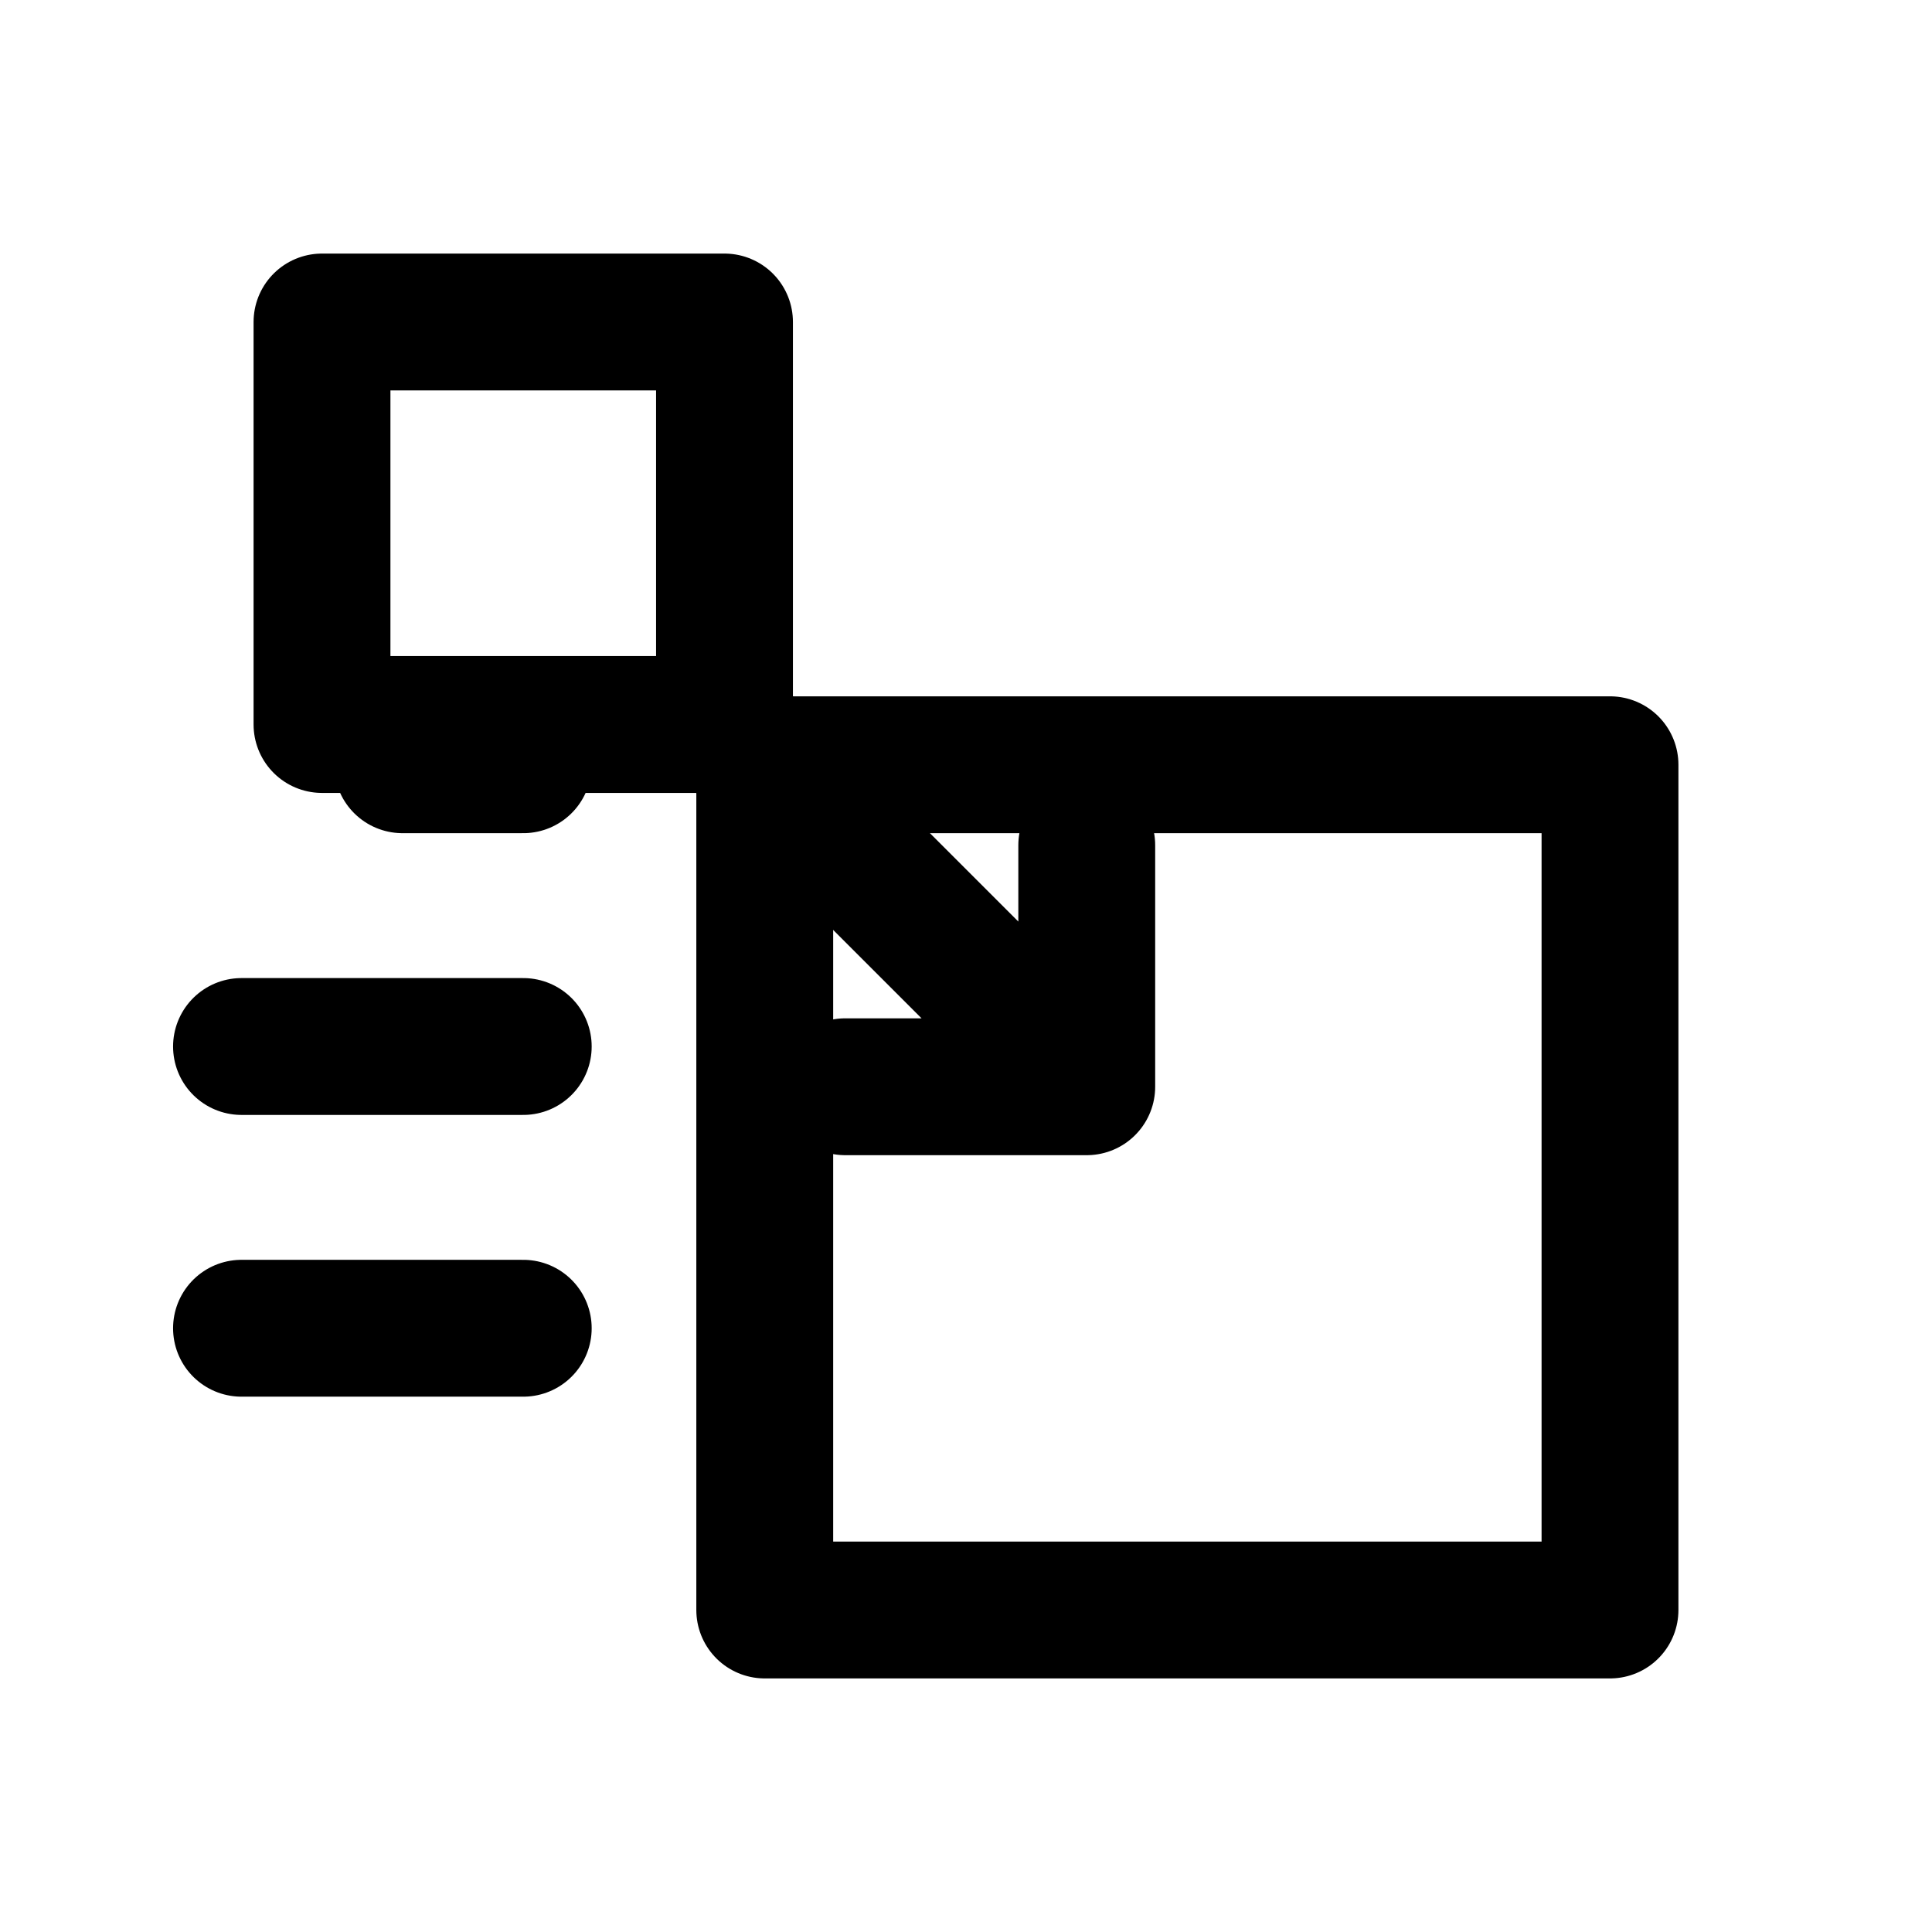
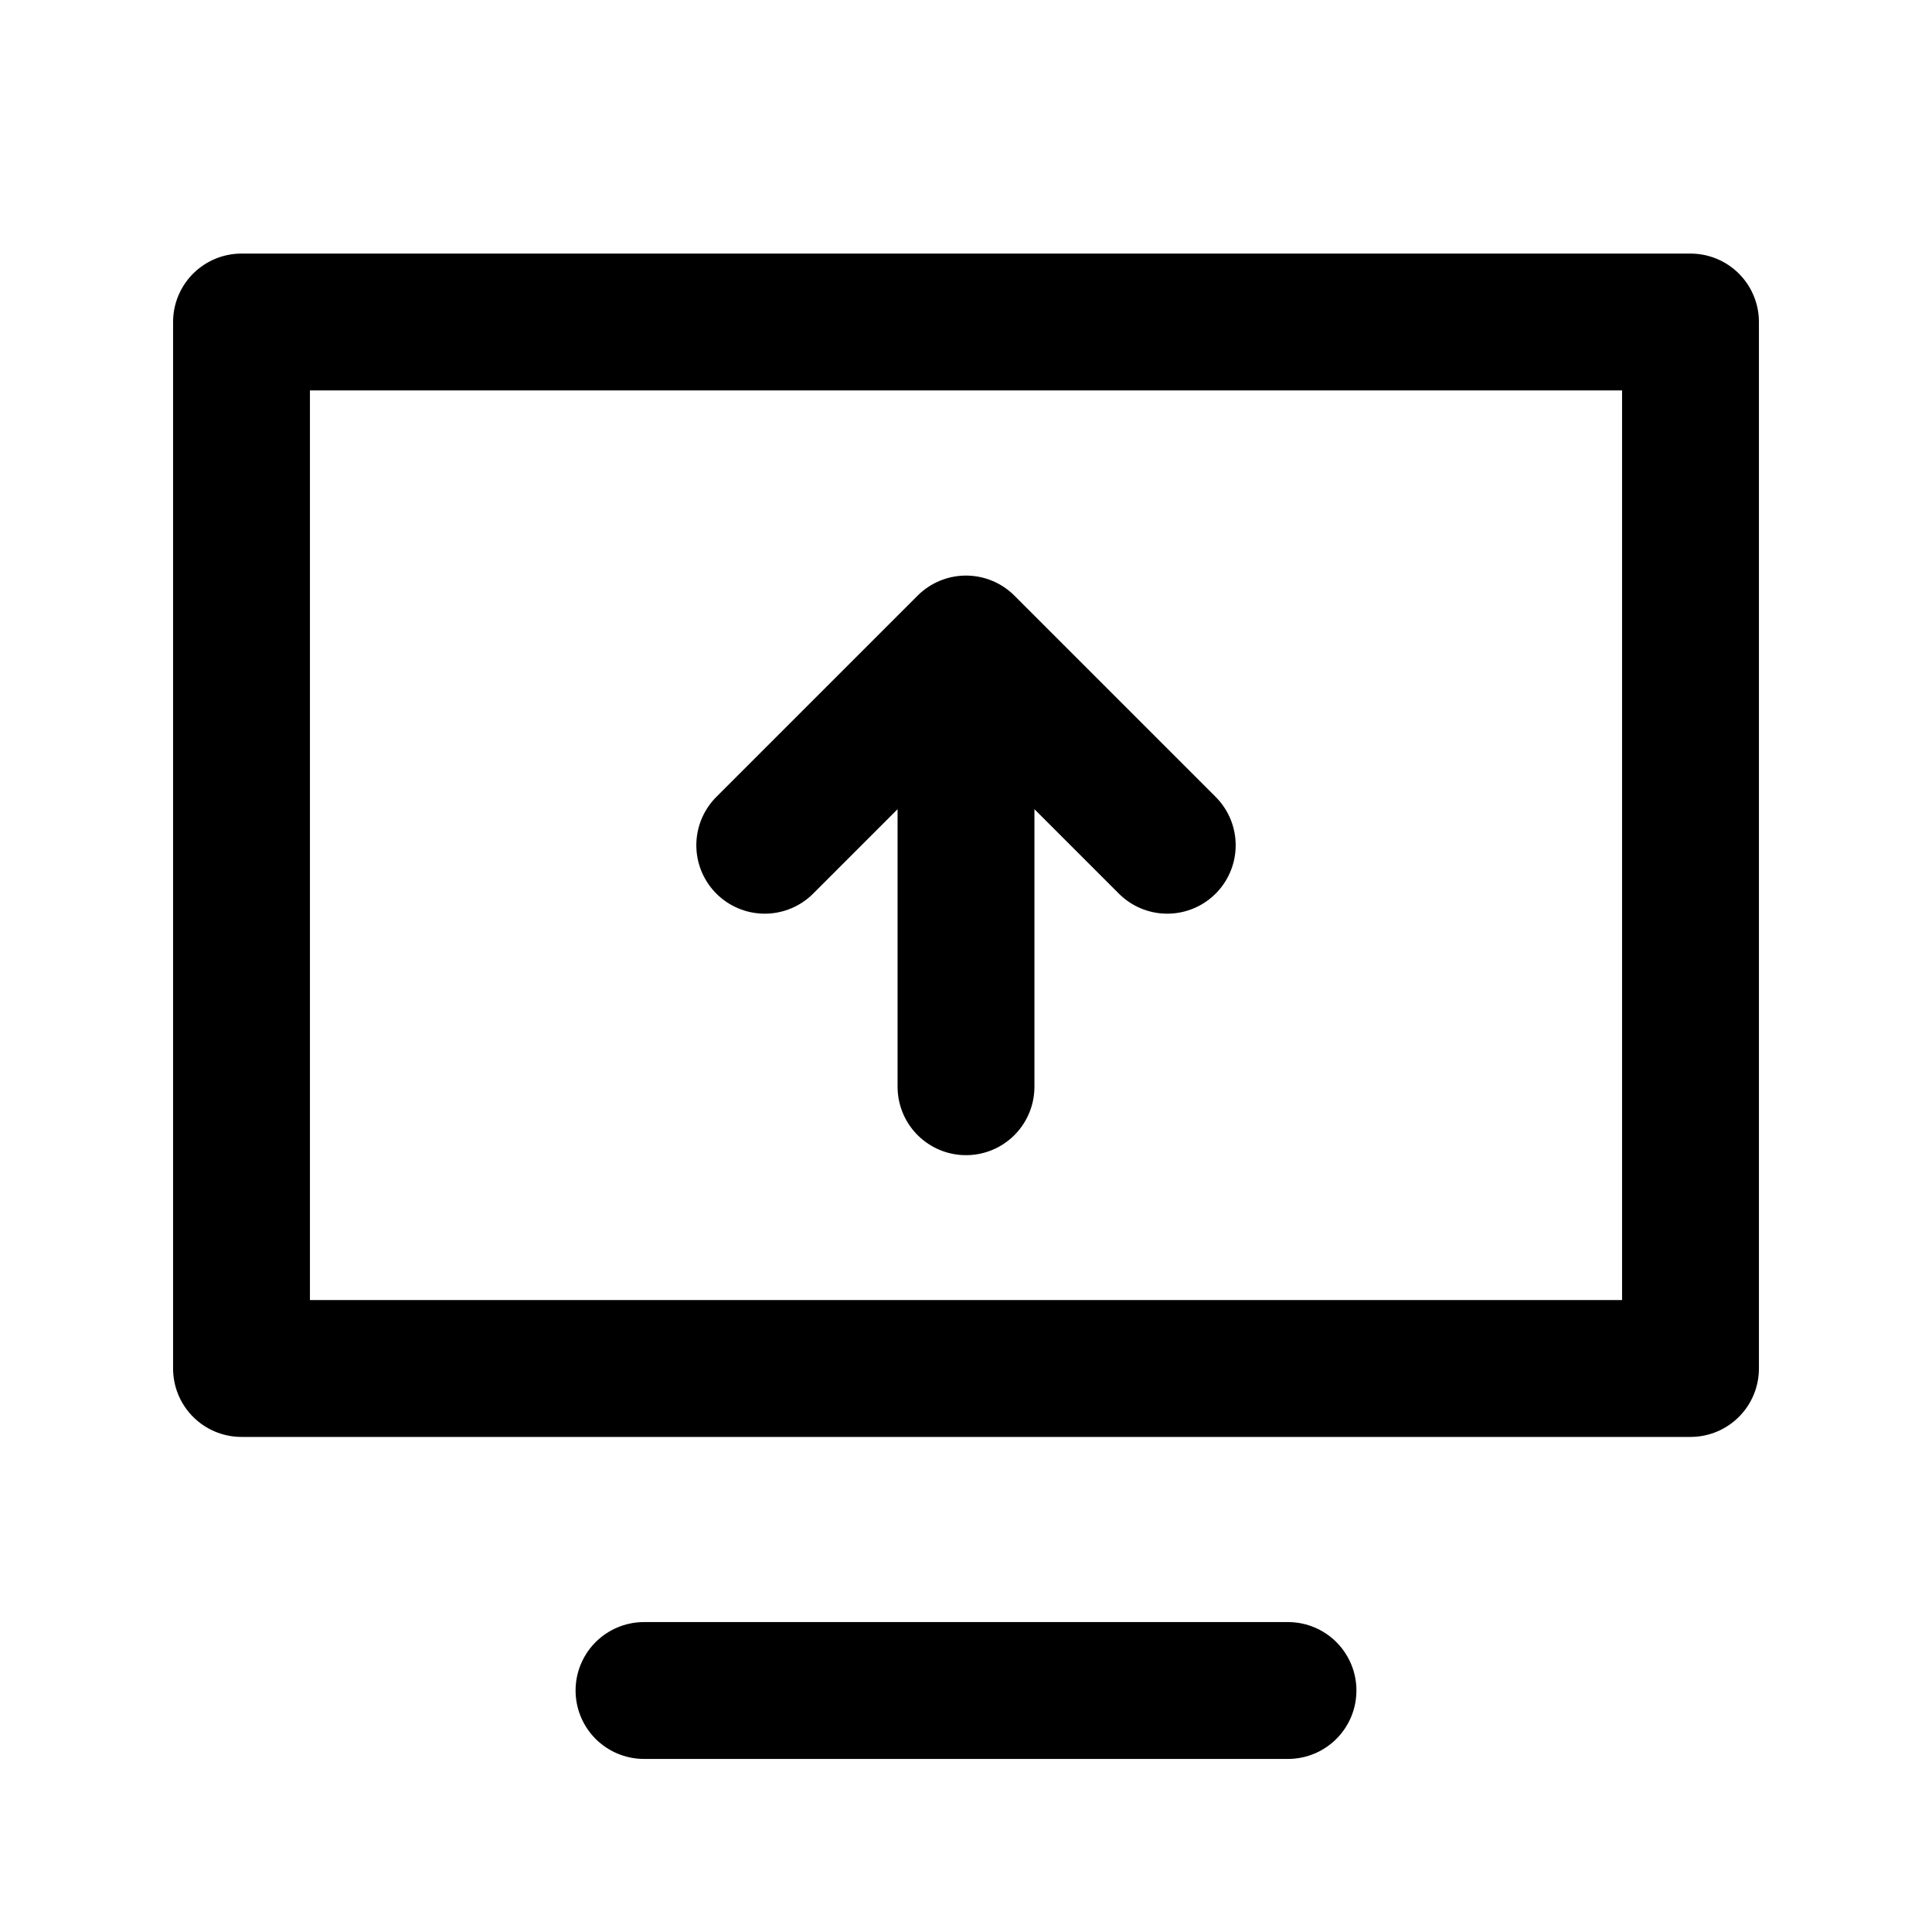
<svg xmlns="http://www.w3.org/2000/svg" viewBox="0 0 24 24" fill="none" stroke="currentColor" stroke-width="1.7" stroke-linecap="round" stroke-linejoin="round">
-   <path d="M9.5 9.5H20V20H9.5Z" />
-   <path d="M3 13h3.5M3 16.5h3.5M5 9.5h1.5" />
-   <path d="M4 4h5v5H4Z" />
-   <path d="M9 9l4.5 4.5M13.5 10.5v3h-3" />
+   <path d="M3 4h18v13H3Z" />
+   <path d="M8 21h8" />
+   <path d="M12 13.5V8M9.5 10.5 12 8l2.5 2.5" />
</svg>
